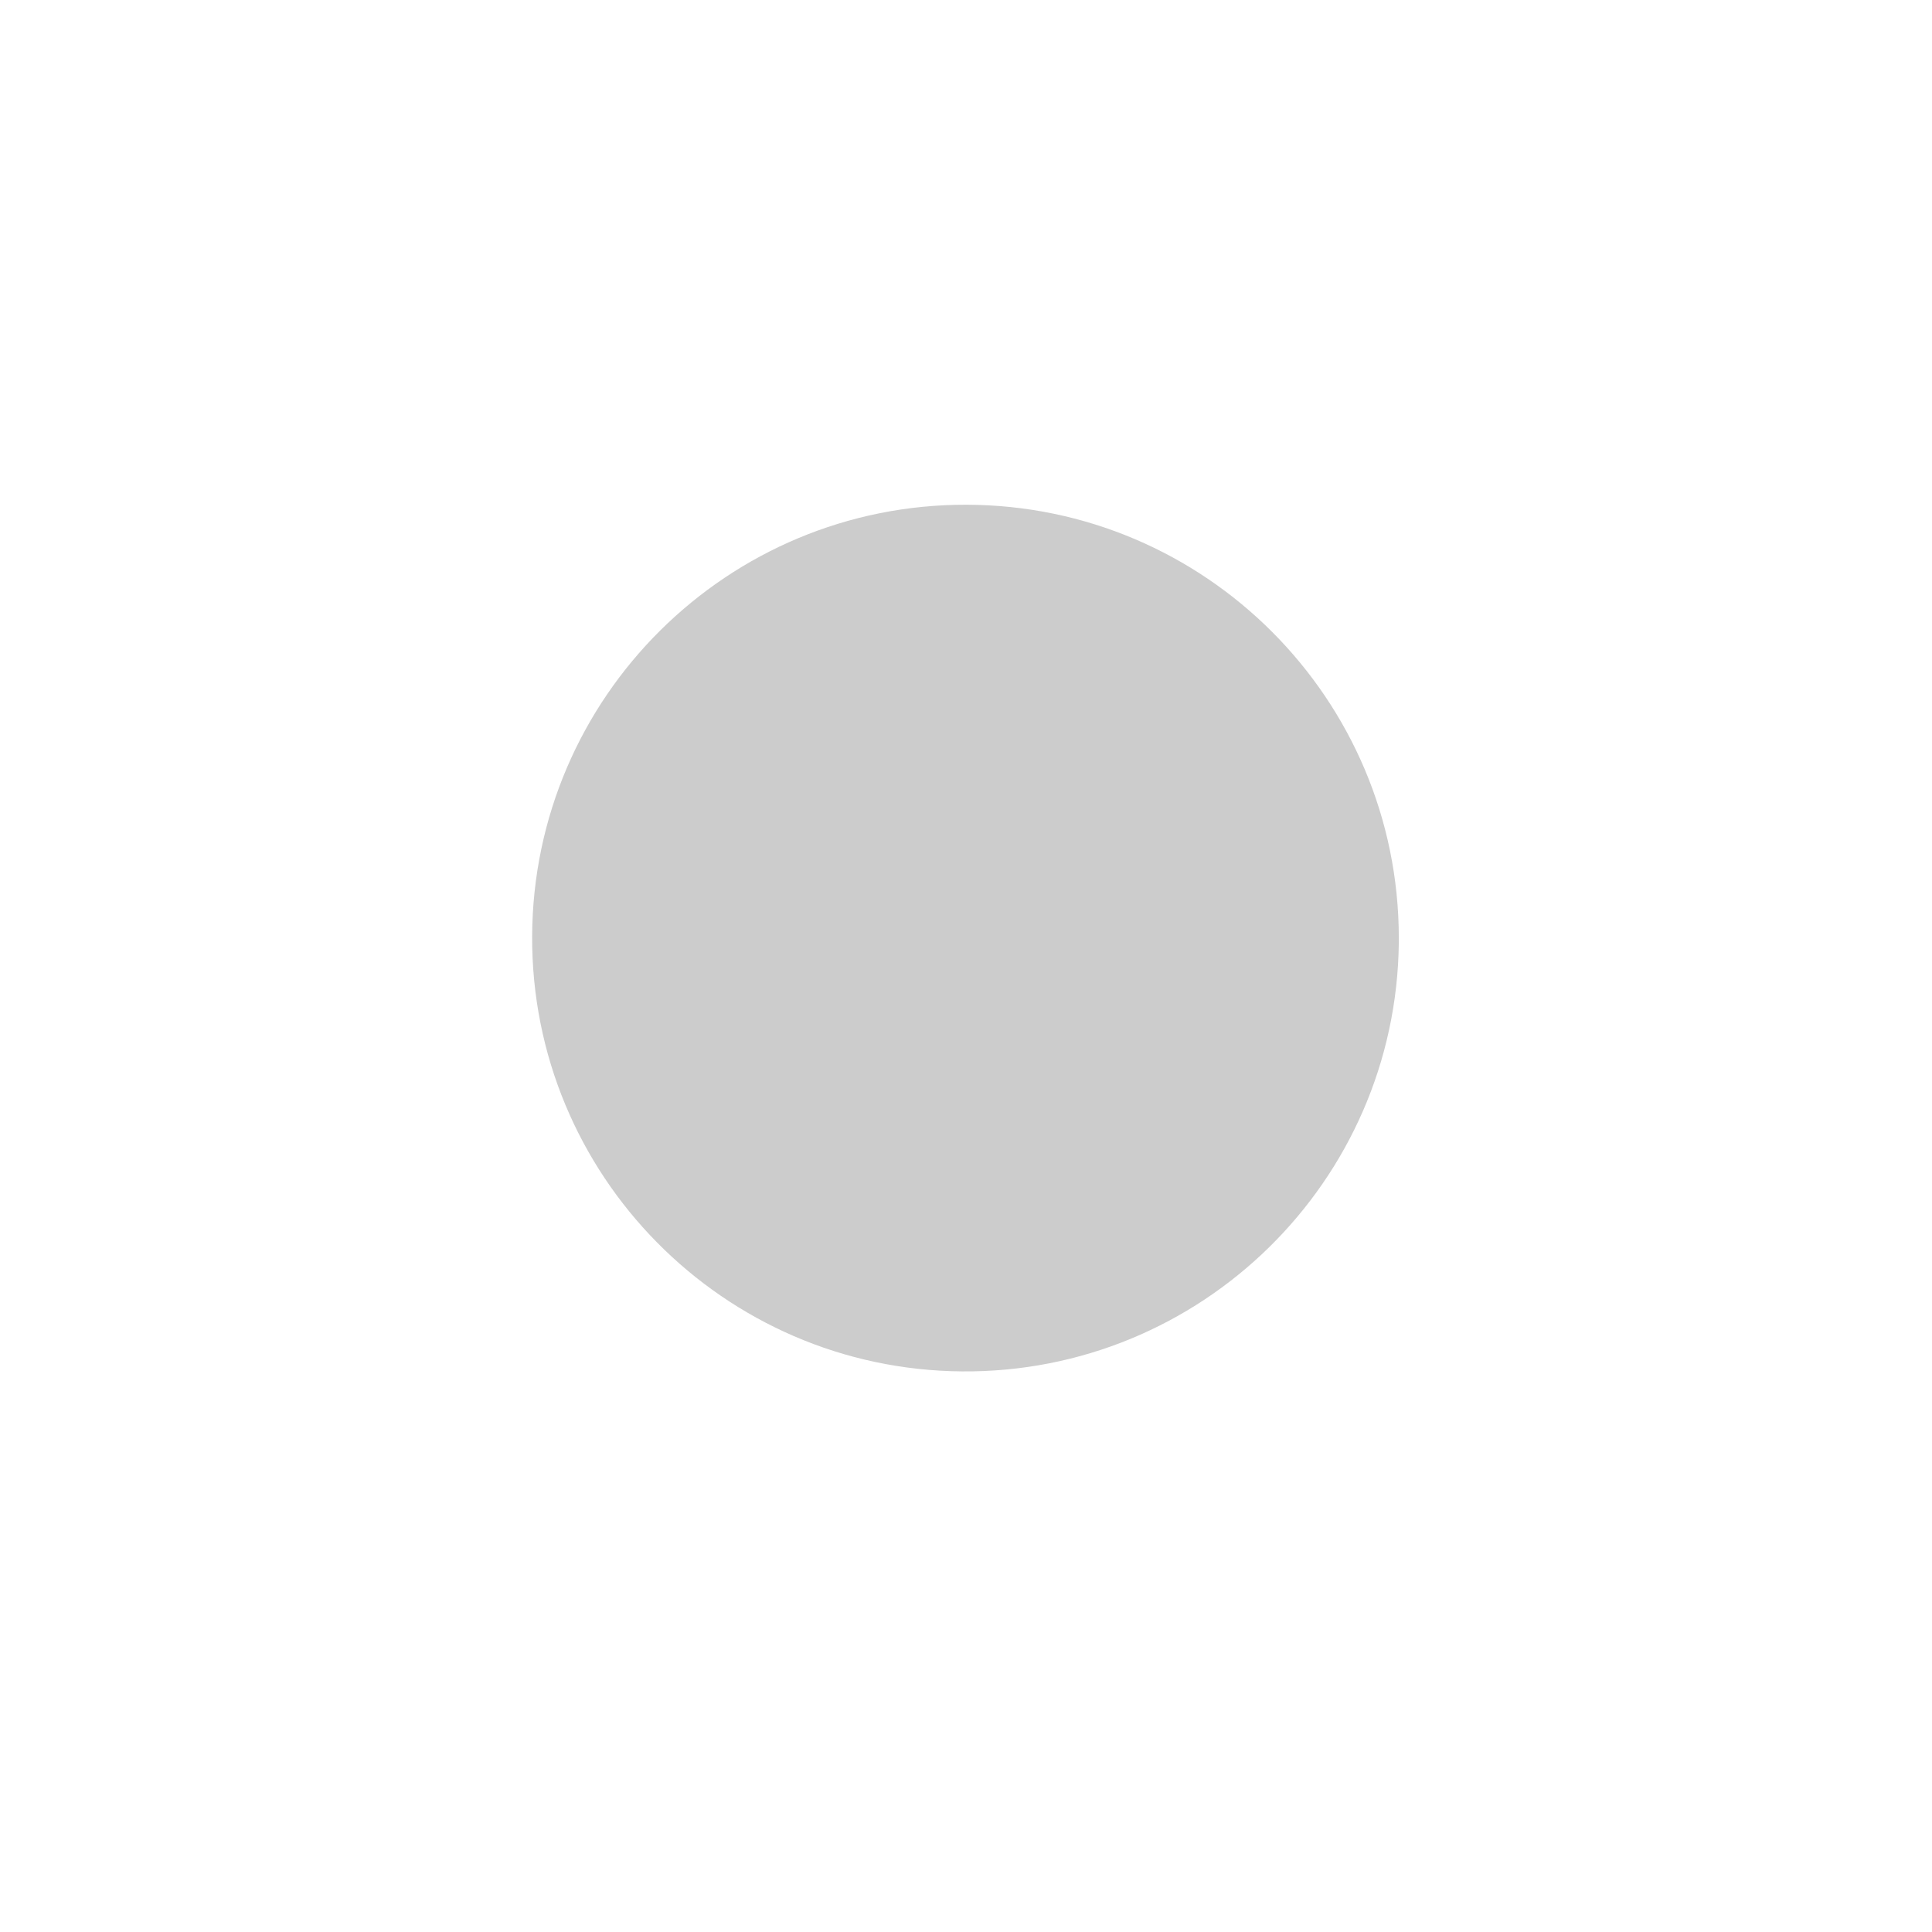
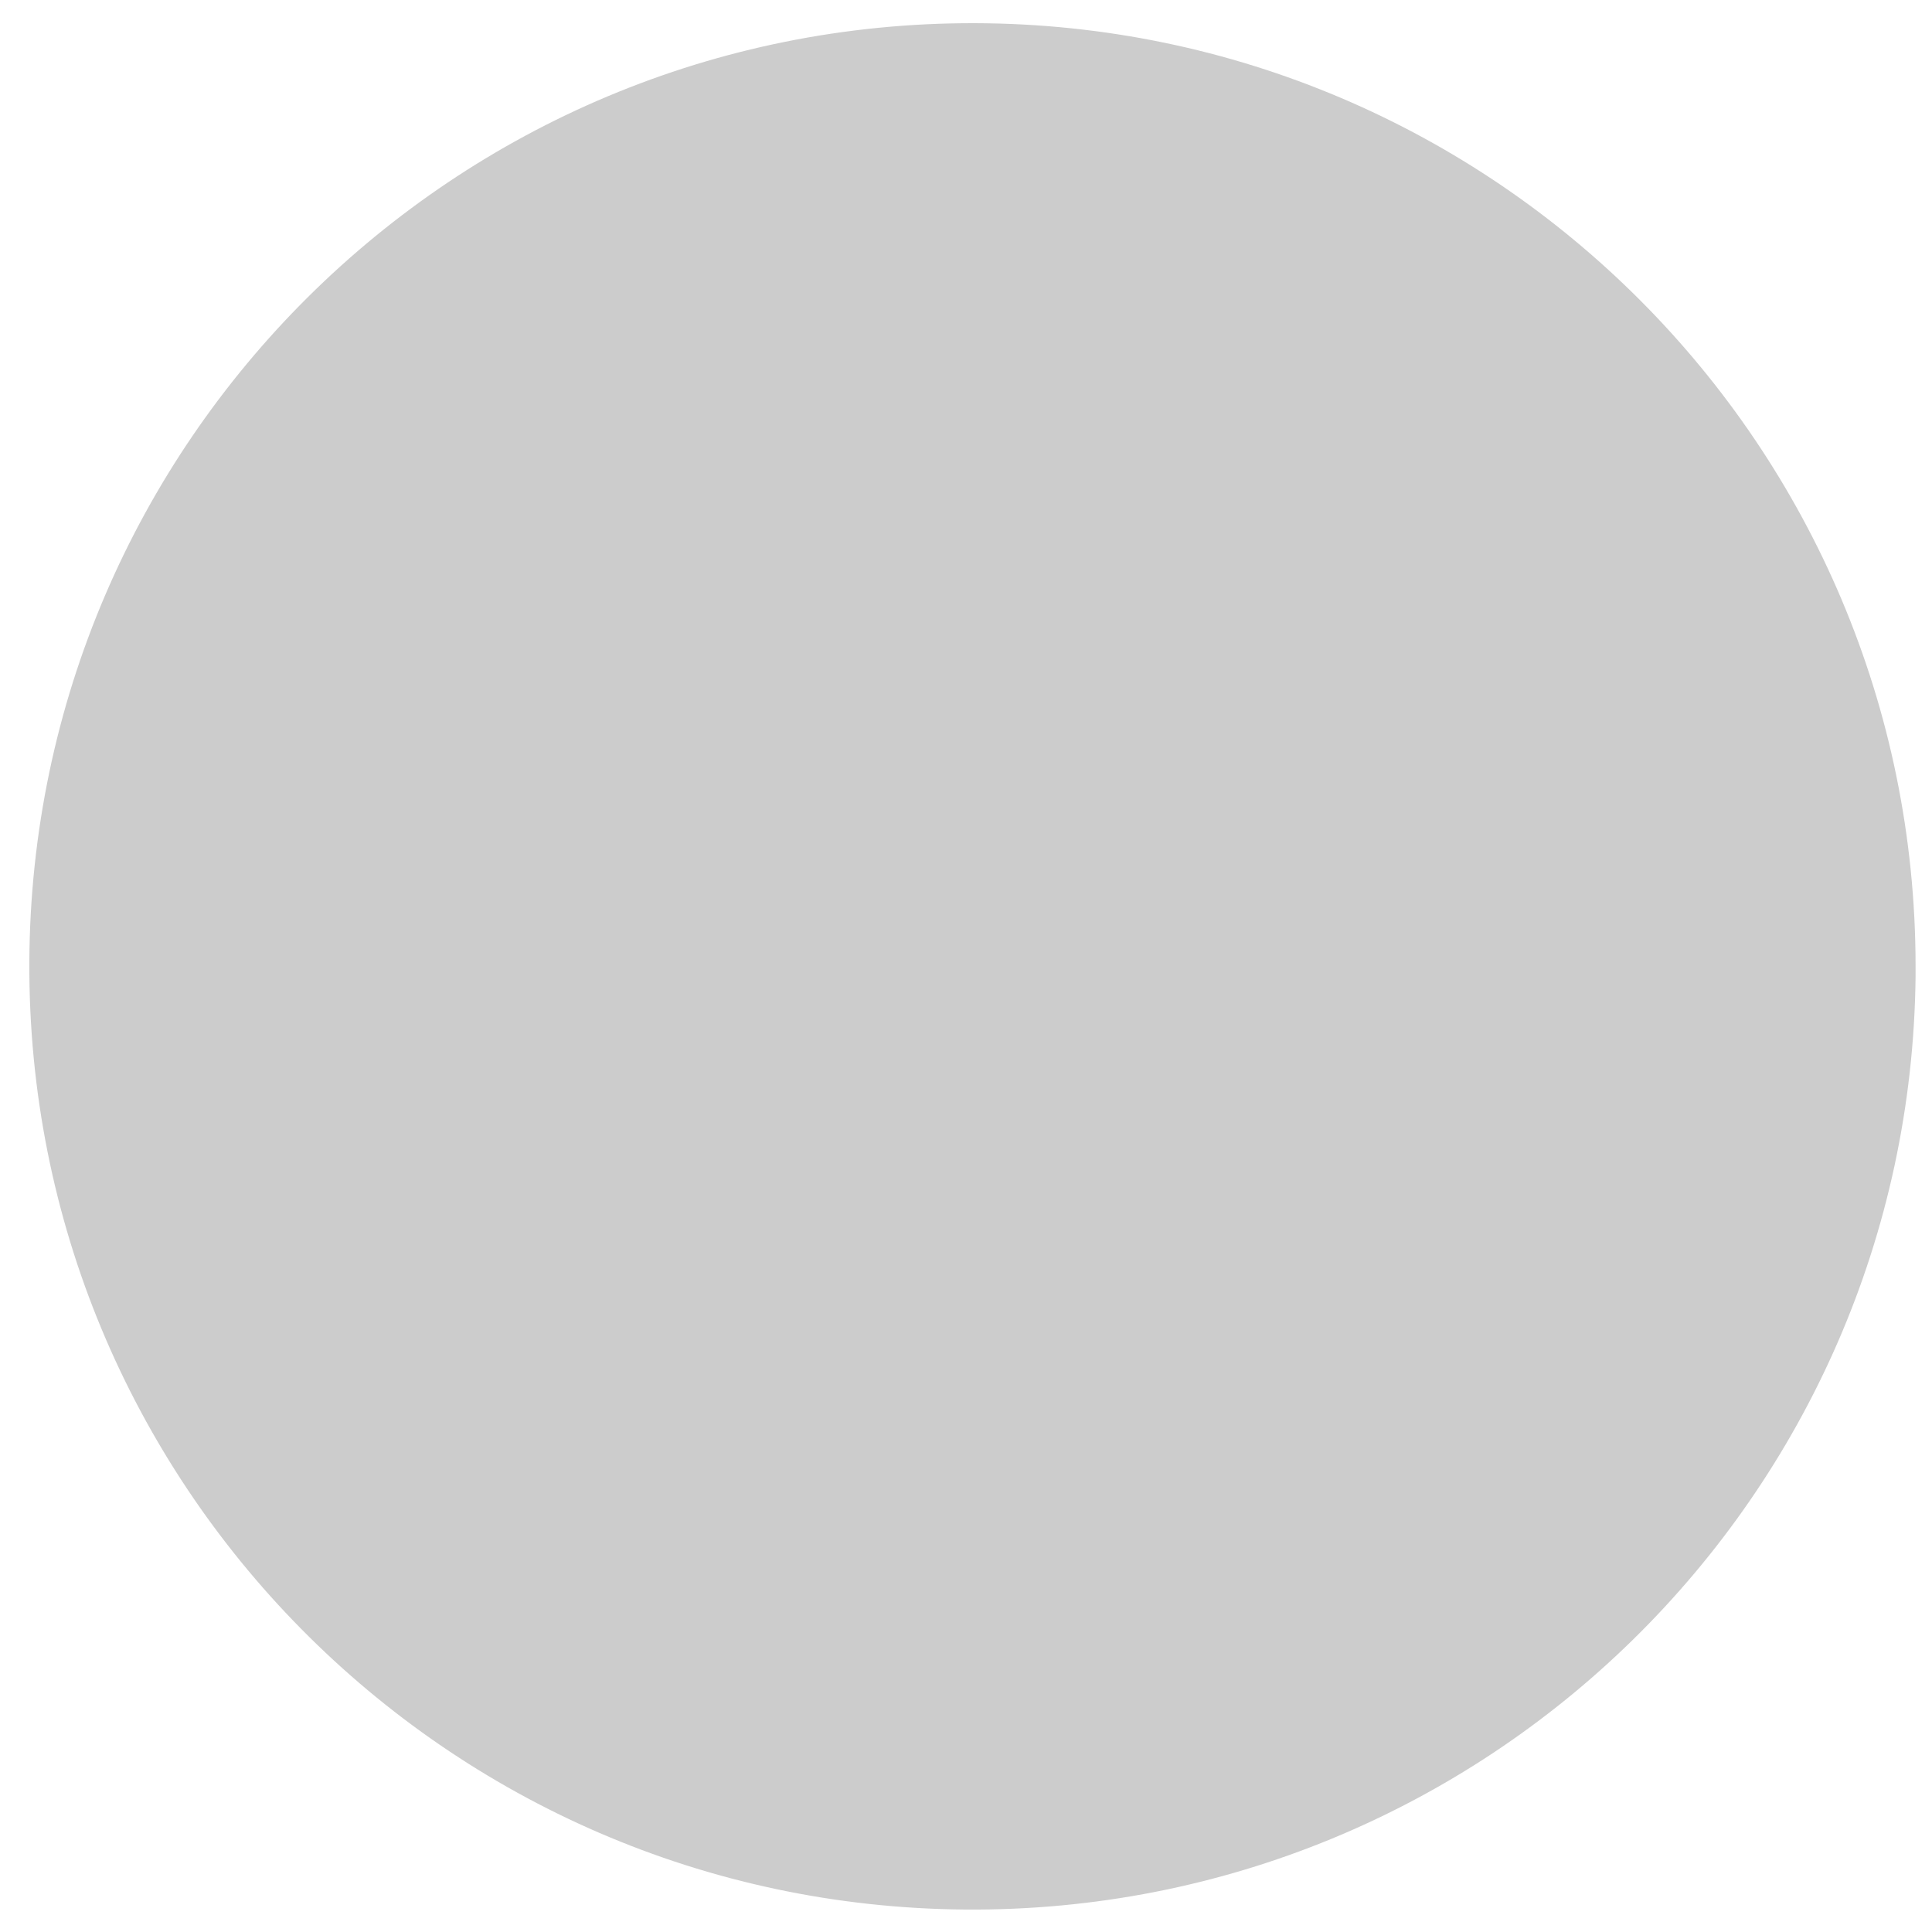
- <svg xmlns="http://www.w3.org/2000/svg" width="48" height="48" viewBox="0 0 48 48" version="1.1" id="svg1">
-   <defs id="defs1">
-     </defs>
+ <svg xmlns="http://www.w3.org/2000/svg" width="16" height="16" viewBox="0 0 16 16" version="1.1" id="svg1">
+   <defs id="defs1" />
  <g id="layer1">
-     <path style="fill:none;stroke:#b3ff80;stroke-width:0;stroke-linecap:round;stroke-linejoin:round" id="path1" d="m 12.561,27.316 a 4.38,8.523 0 0 1 4.391,-8.475 4.38,8.523 0 0 1 4.369,8.518" />
-     <path style="fill:#cccccc;stroke:#b3ff80;stroke-width:0;stroke-linecap:round;stroke-linejoin:round" id="path2" d="M 34.753,23.421 A 10.766,10.766 0 0 1 23.902,34.072 10.766,10.766 0 0 1 13.221,23.252 10.766,10.766 0 0 1 24.011,12.54 10.766,10.766 0 0 1 34.753,23.3" />
+     <path style="fill:#cccccc;stroke:#b3ff80;stroke-width:0;stroke-linecap:round;stroke-linejoin:round" id="path2" d="M 15.864,8.087 A 7.811,7.811 0 0 1 7.992,15.814 7.811,7.811 0 0 1 0.243,7.964 7.811,7.811 0 0 1 8.071,0.192 7.811,7.811 0 0 1 15.864,7.999" />
  </g>
</svg>
